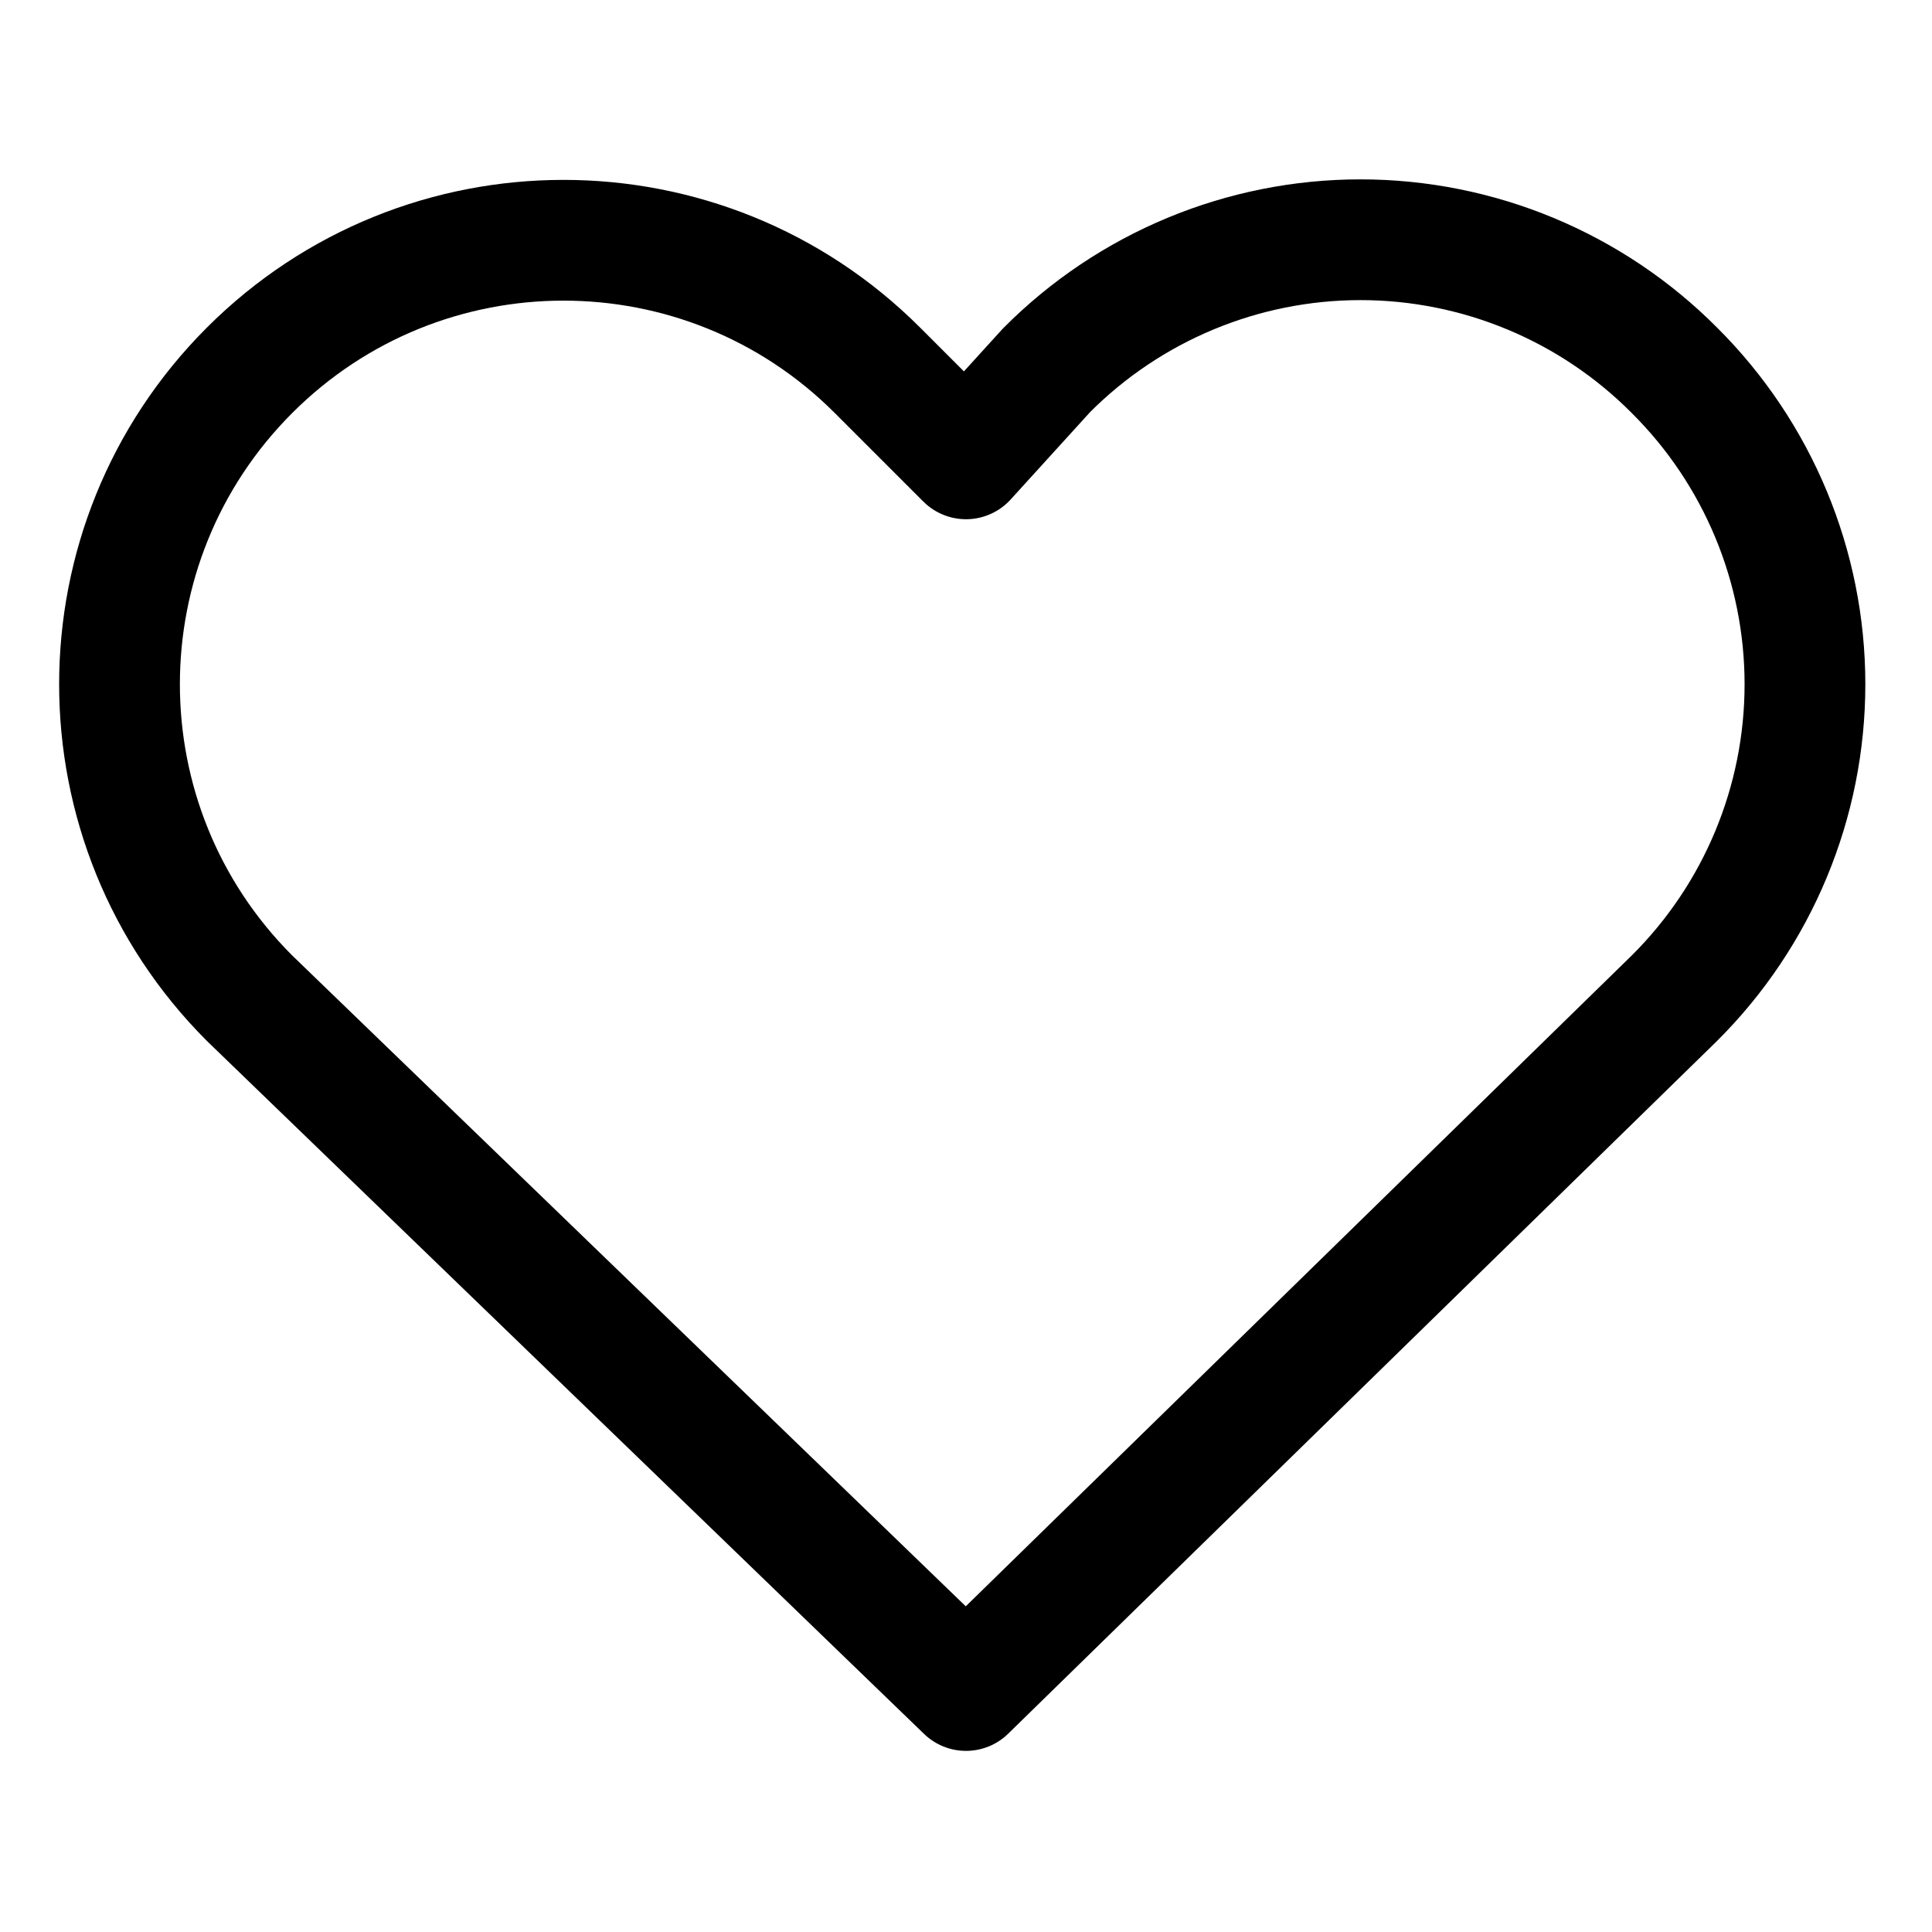
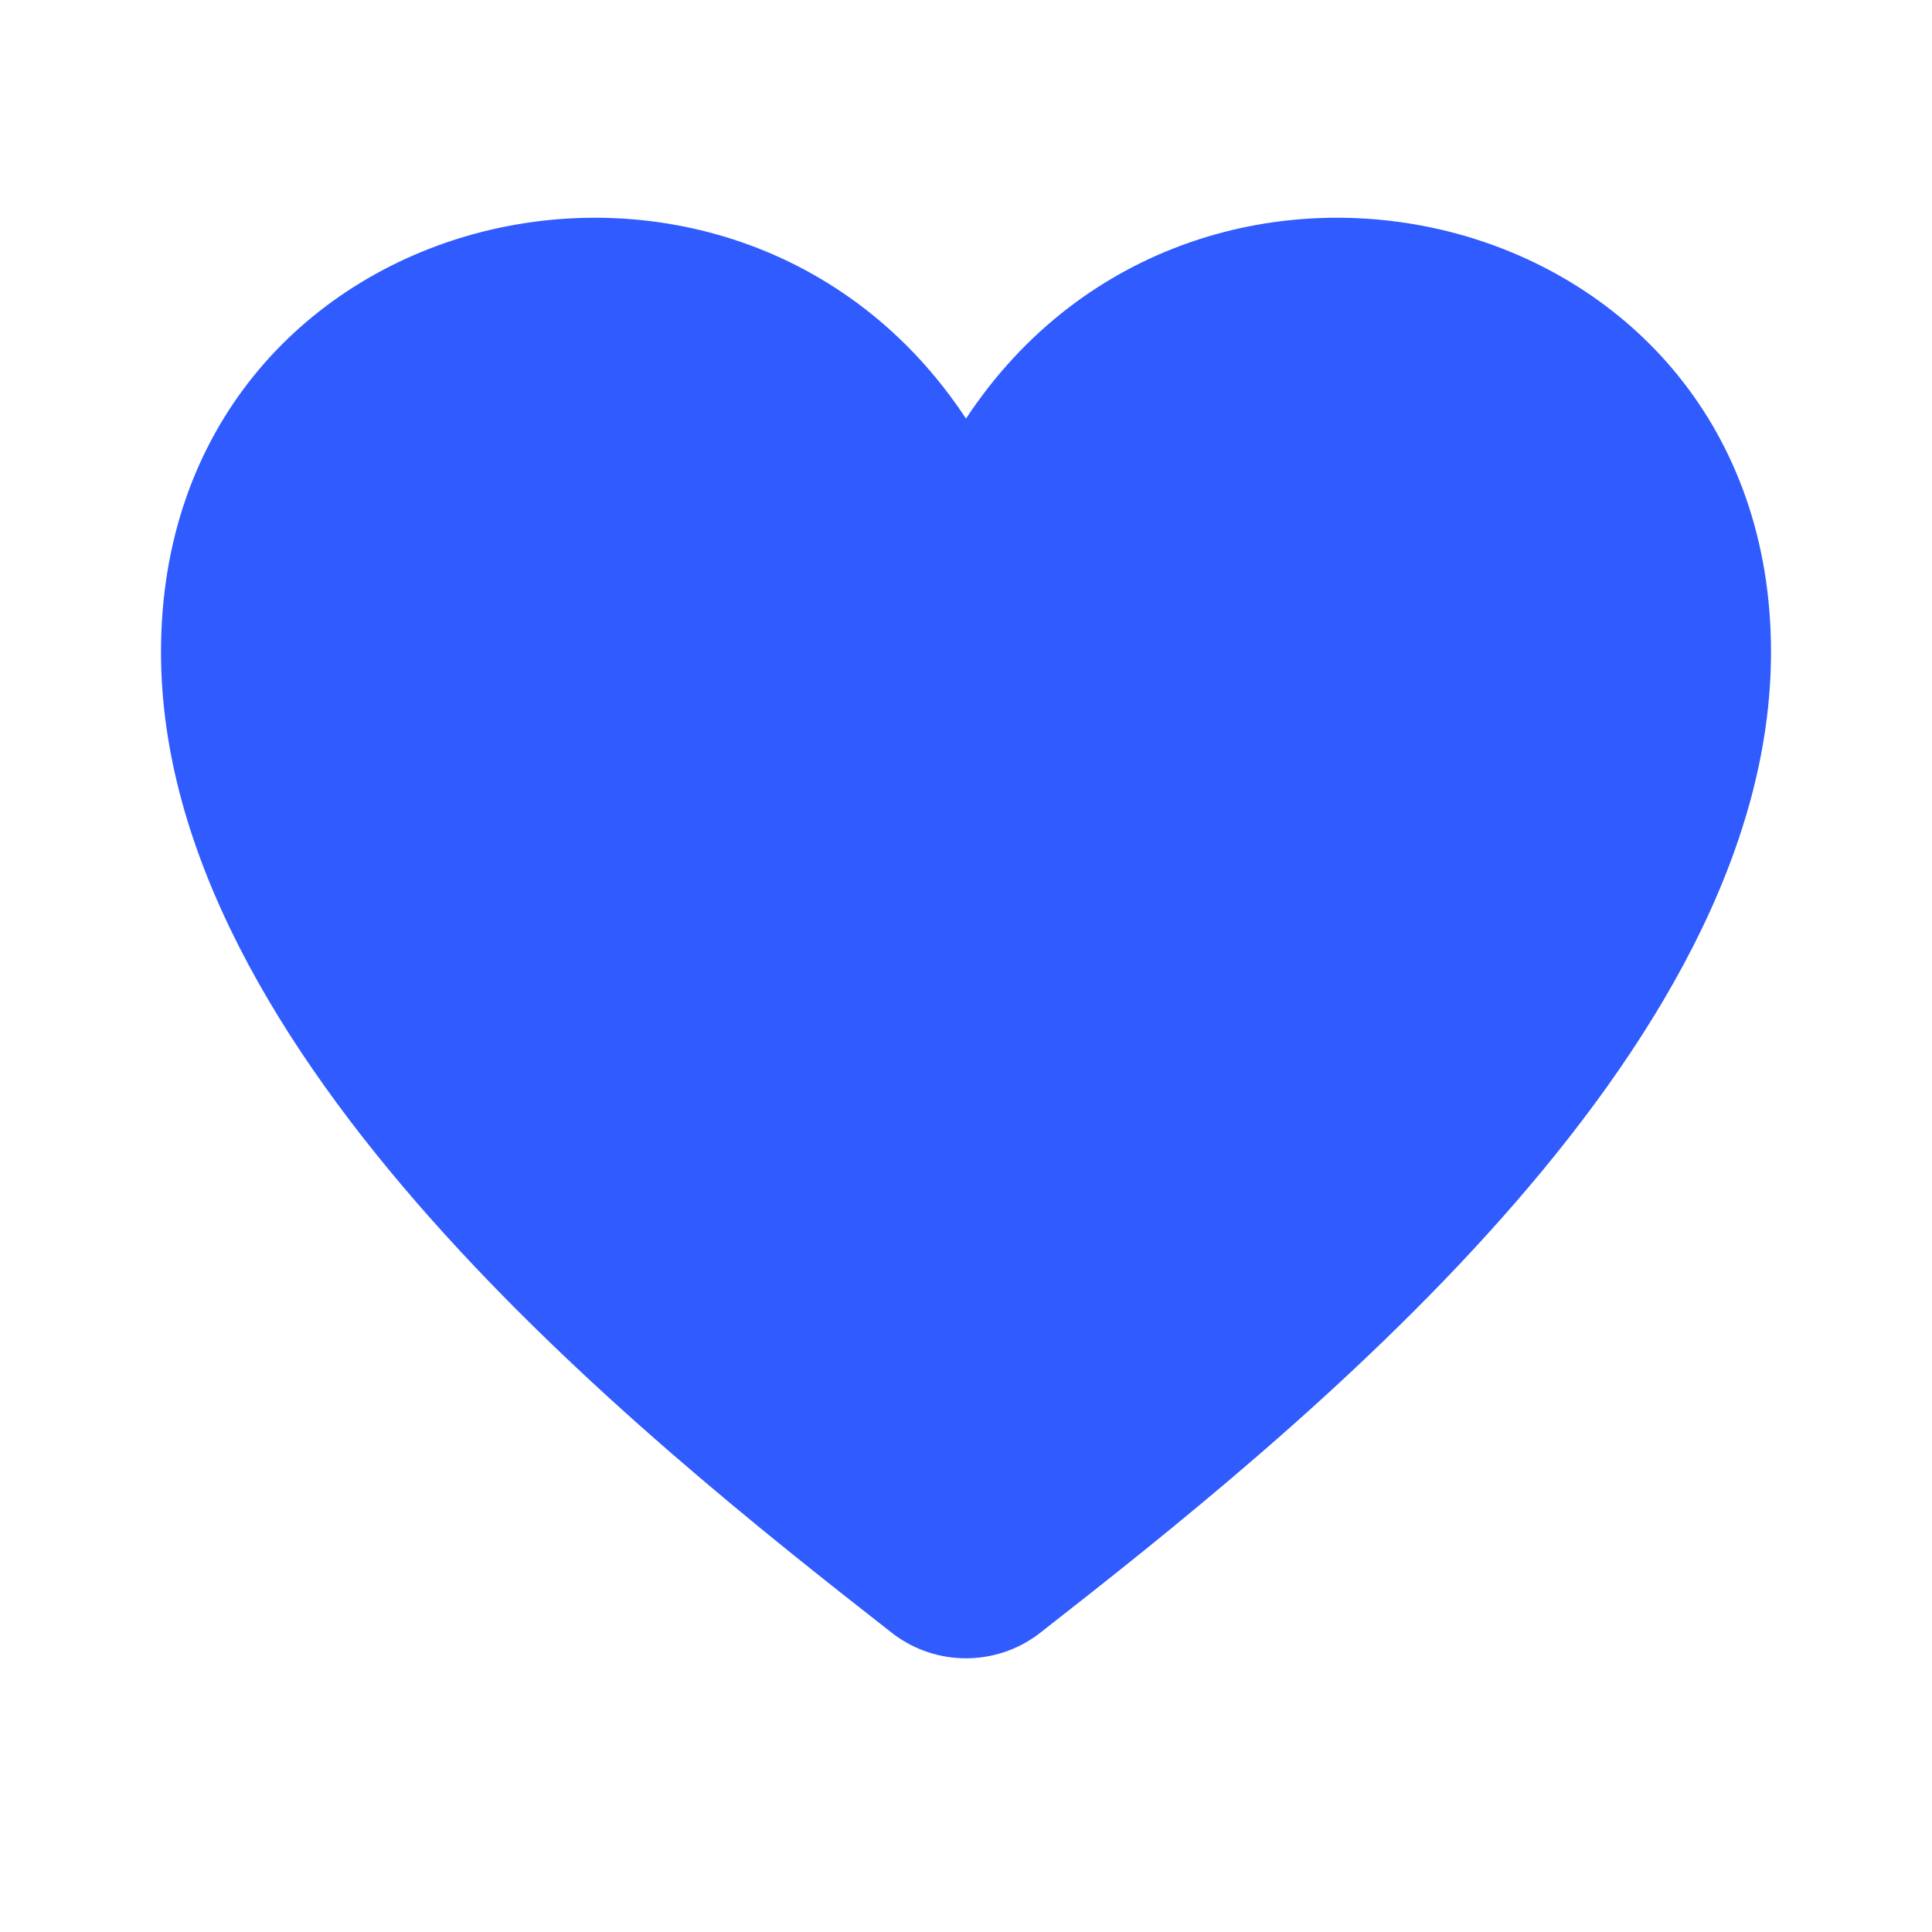
- <svg xmlns="http://www.w3.org/2000/svg" width="24" height="24" viewBox="0 0 24 24" fill="none" stroke="currentColor" stroke-width="1.5" stroke-linecap="round" stroke-linejoin="round">
-   <path d="M20.8 4.6a5.5 5.5 0 0 0-7.8 0L12 5.7l-1.1-1.1a5.5 5.5 0 0 0-7.8 7.8L12 21l8.8-8.6a5.5 5.5 0 0 0 0-7.8Z" />
+ <svg xmlns="http://www.w3.org/2000/svg" viewBox="0 0 24 24" fill="currentColor" color="#2F5BFF" aria-hidden="true">
+   <g data-tone="primary">
+     <path d="M12 5.2 C9.1 0.8 2 2.5 2 8.1 C2 13.1 7.9 17.8 11.1 20.3 A1.5 1.5 0 0 0 12.9 20.3 C16.1 17.8 22 13.1 22 8.1 C22 2.5 14.9 0.8 12 5.2 Z" />
+   </g>
</svg>
